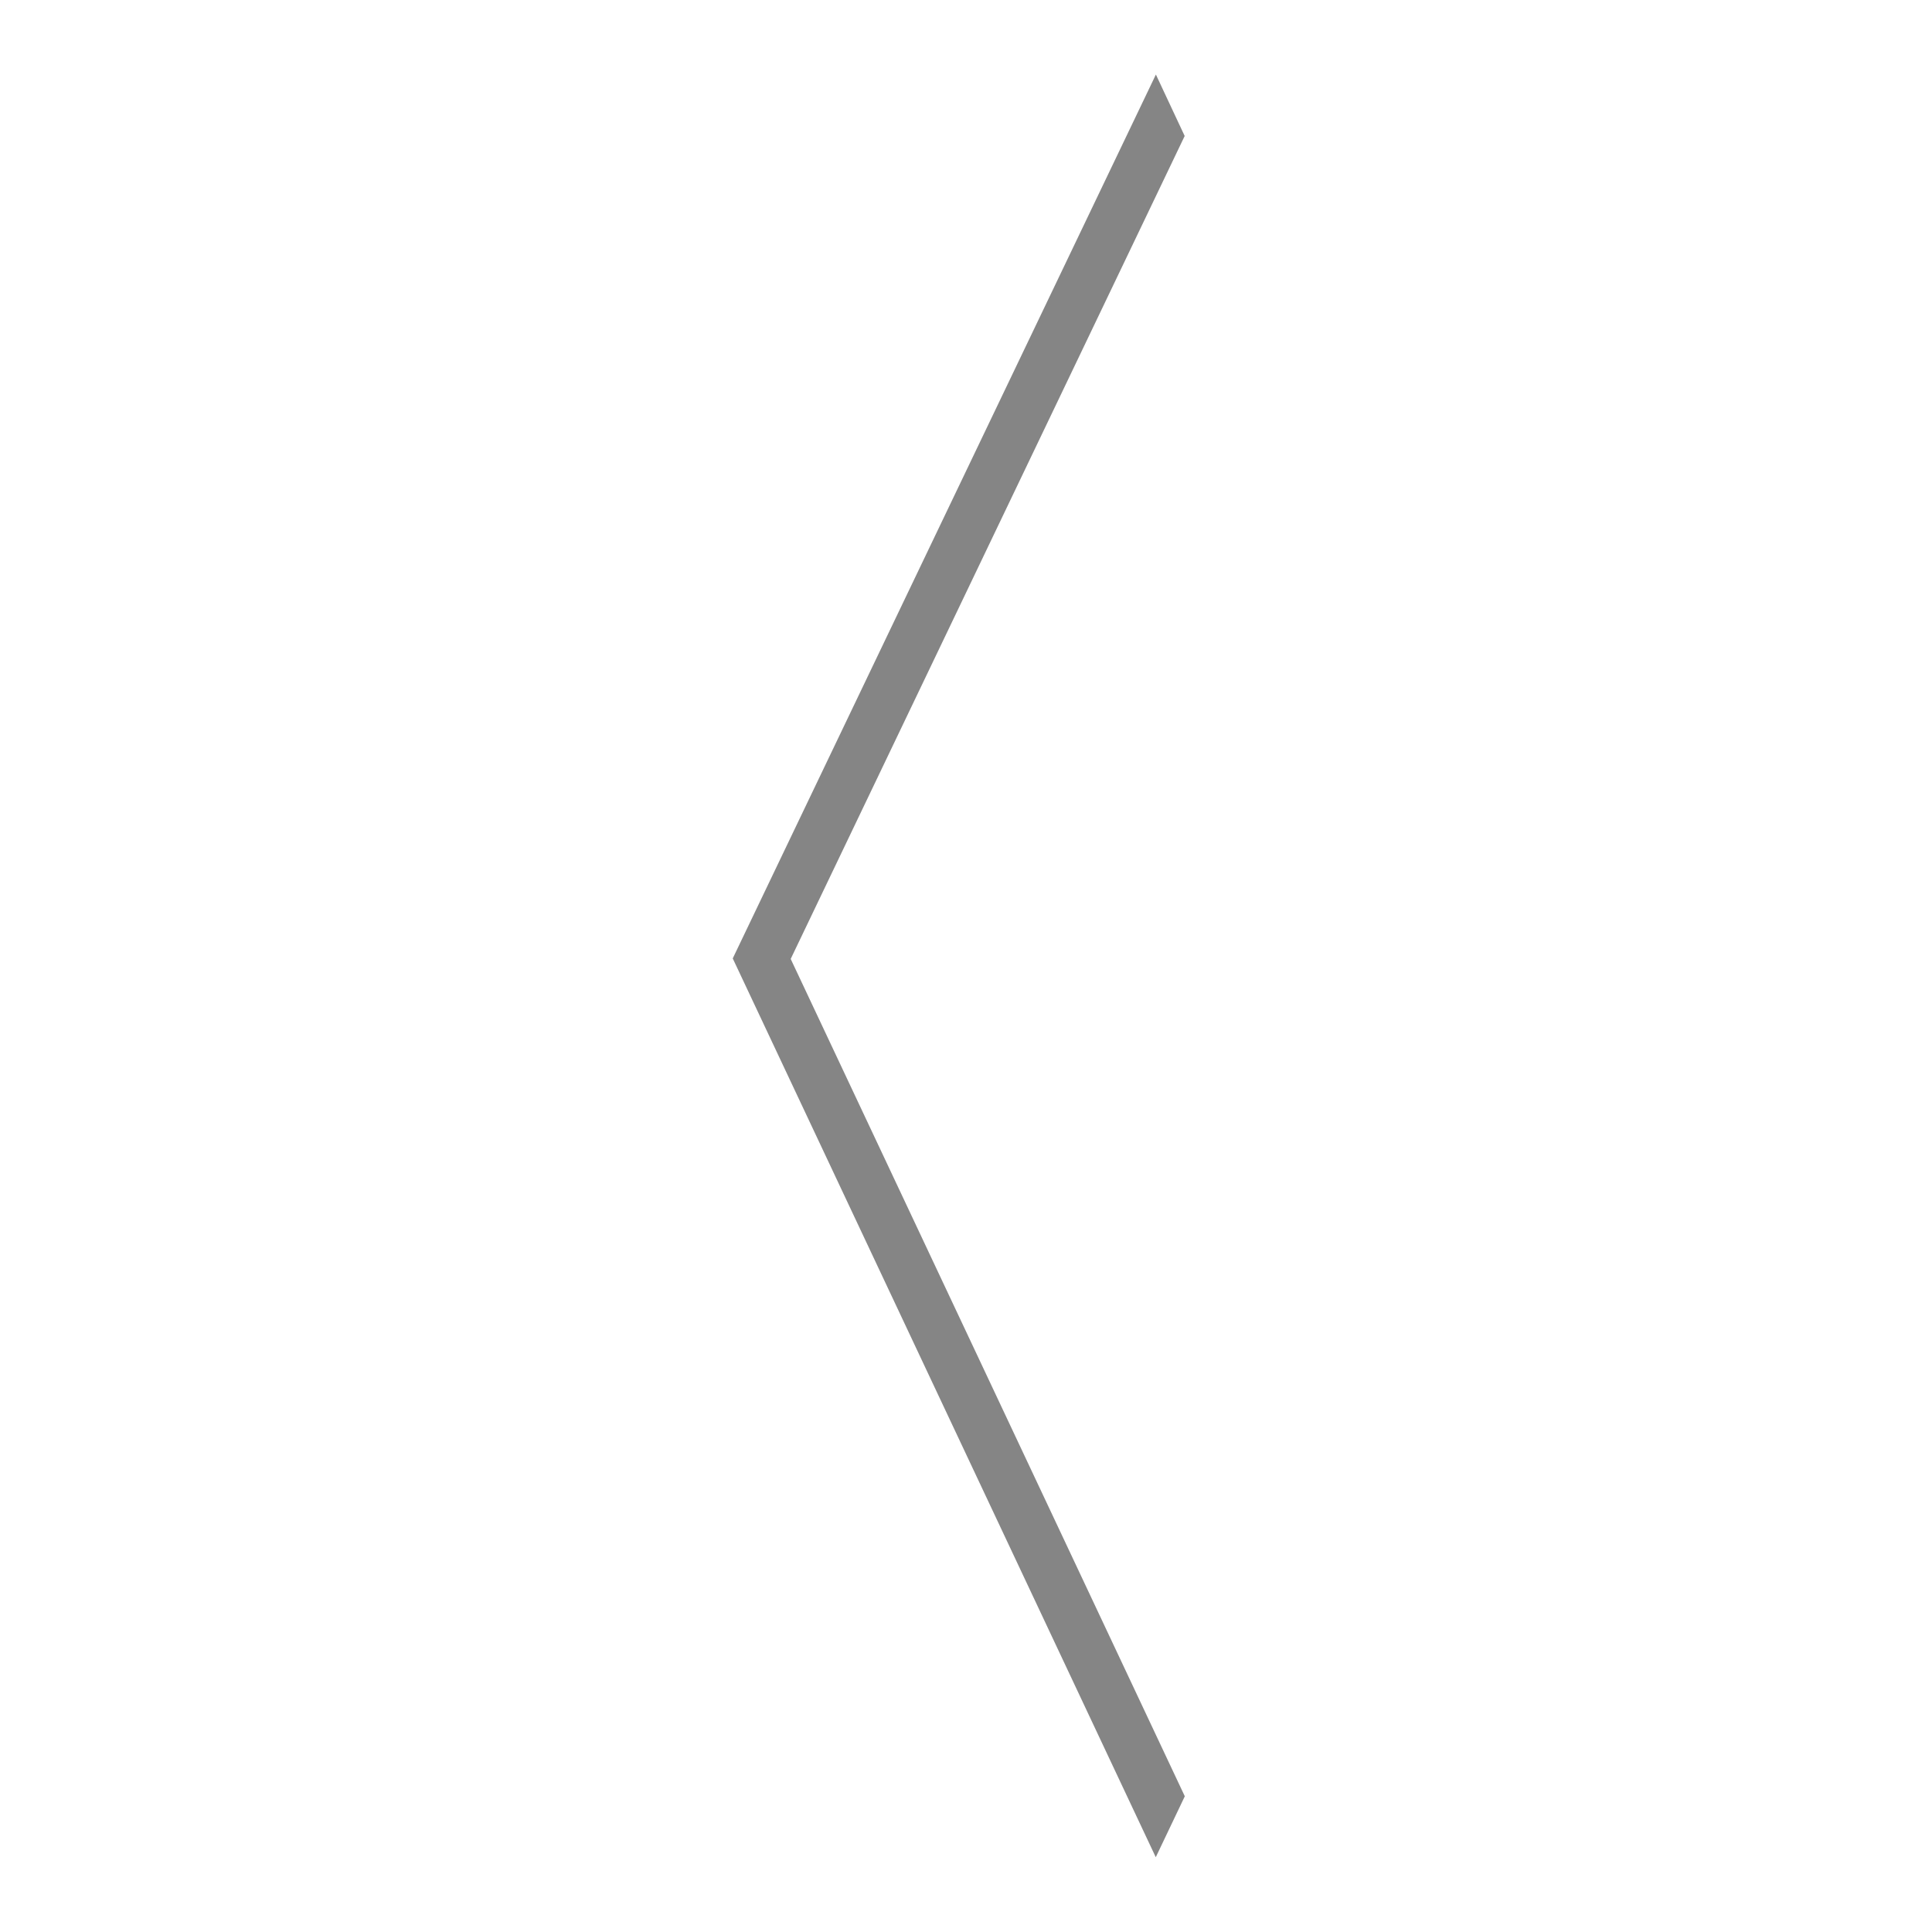
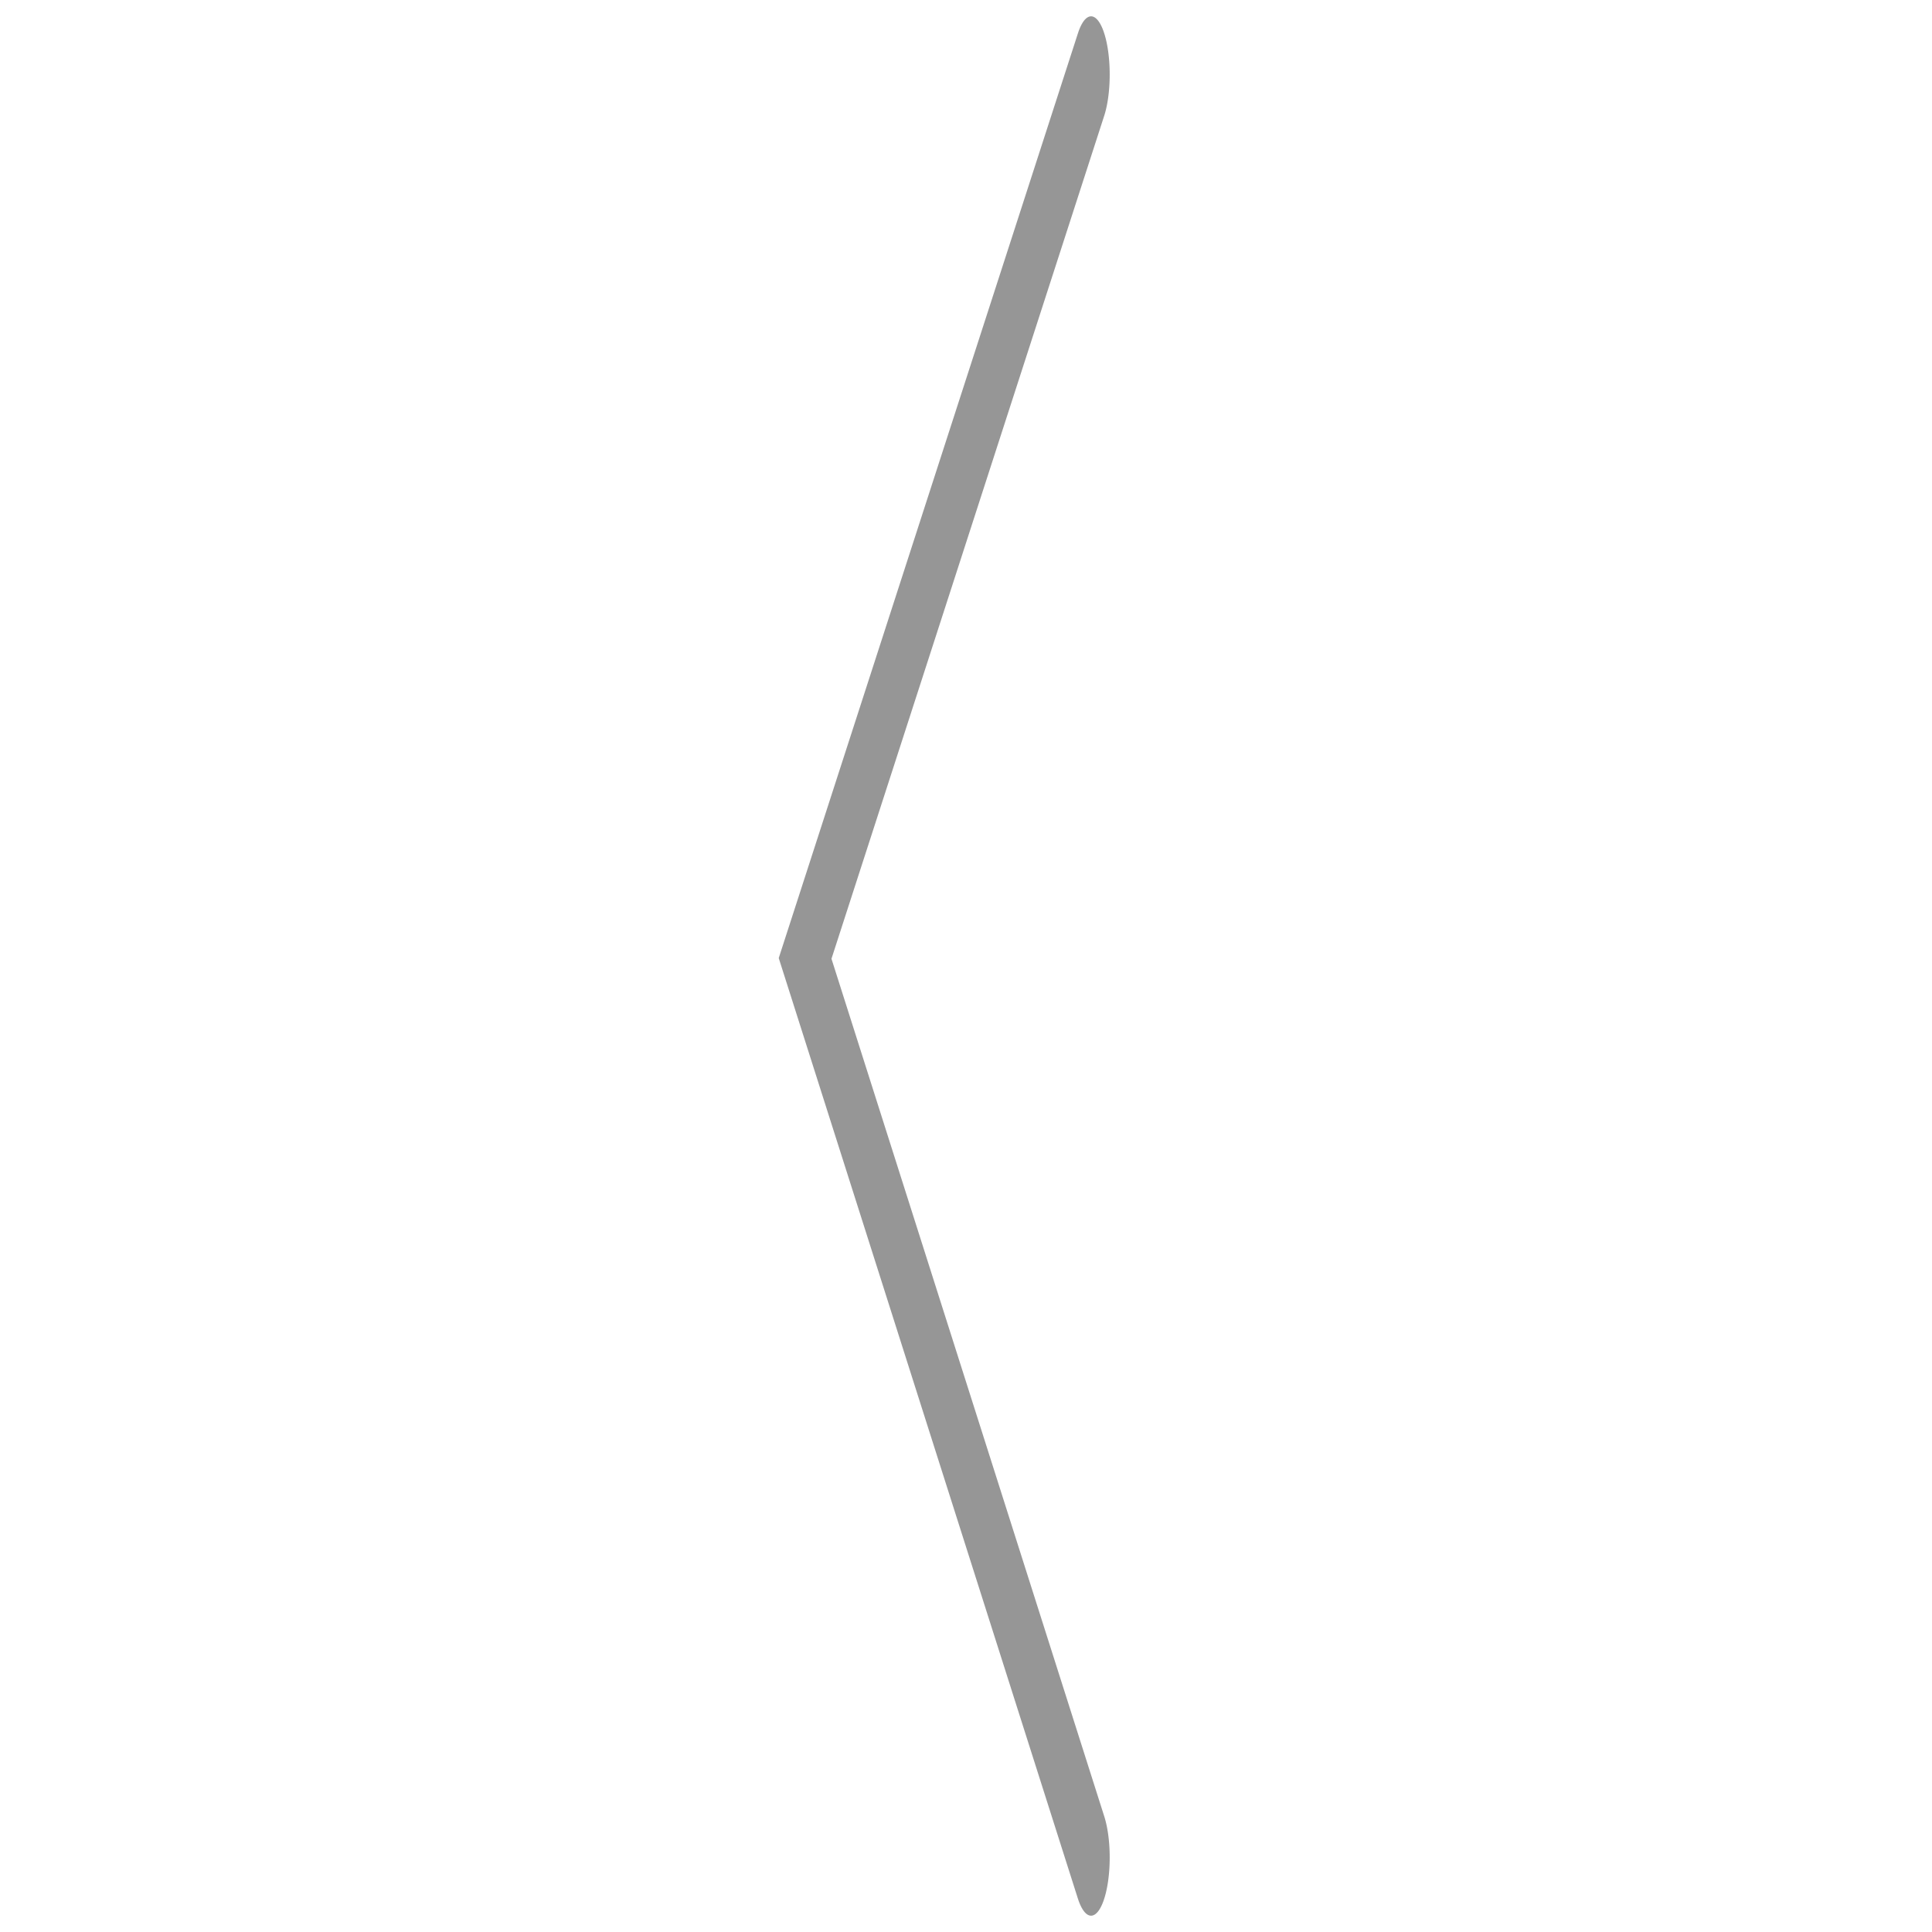
- <svg xmlns="http://www.w3.org/2000/svg" id="e4BVzQnyqTm1" viewBox="0 0 300 300" shape-rendering="geometricPrecision" text-rendering="geometricPrecision">
-   <path d="M200.042,50.766l-99.813,98.734l99.813,100.428" transform="matrix(.635611 0 0 1.342184 54.57247-51.79301)" fill="none" stroke="rgba(0,0,0,0.48)" stroke-width="10" />
+ <svg xmlns="http://www.w3.org/2000/svg" id="emj9eQR8JwZ1" viewBox="0 0 300 300" shape-rendering="geometricPrecision" text-rendering="geometricPrecision">
+   <path d="M200.042,50.766l-99.813,98.734l99.813,100.428" transform="matrix(.444889 0 0 1.390127 80.42515-59.00108)" opacity="0.86" fill="none" stroke="rgba(0,0,0,0.48)" stroke-width="13" stroke-linecap="round" />
</svg>
